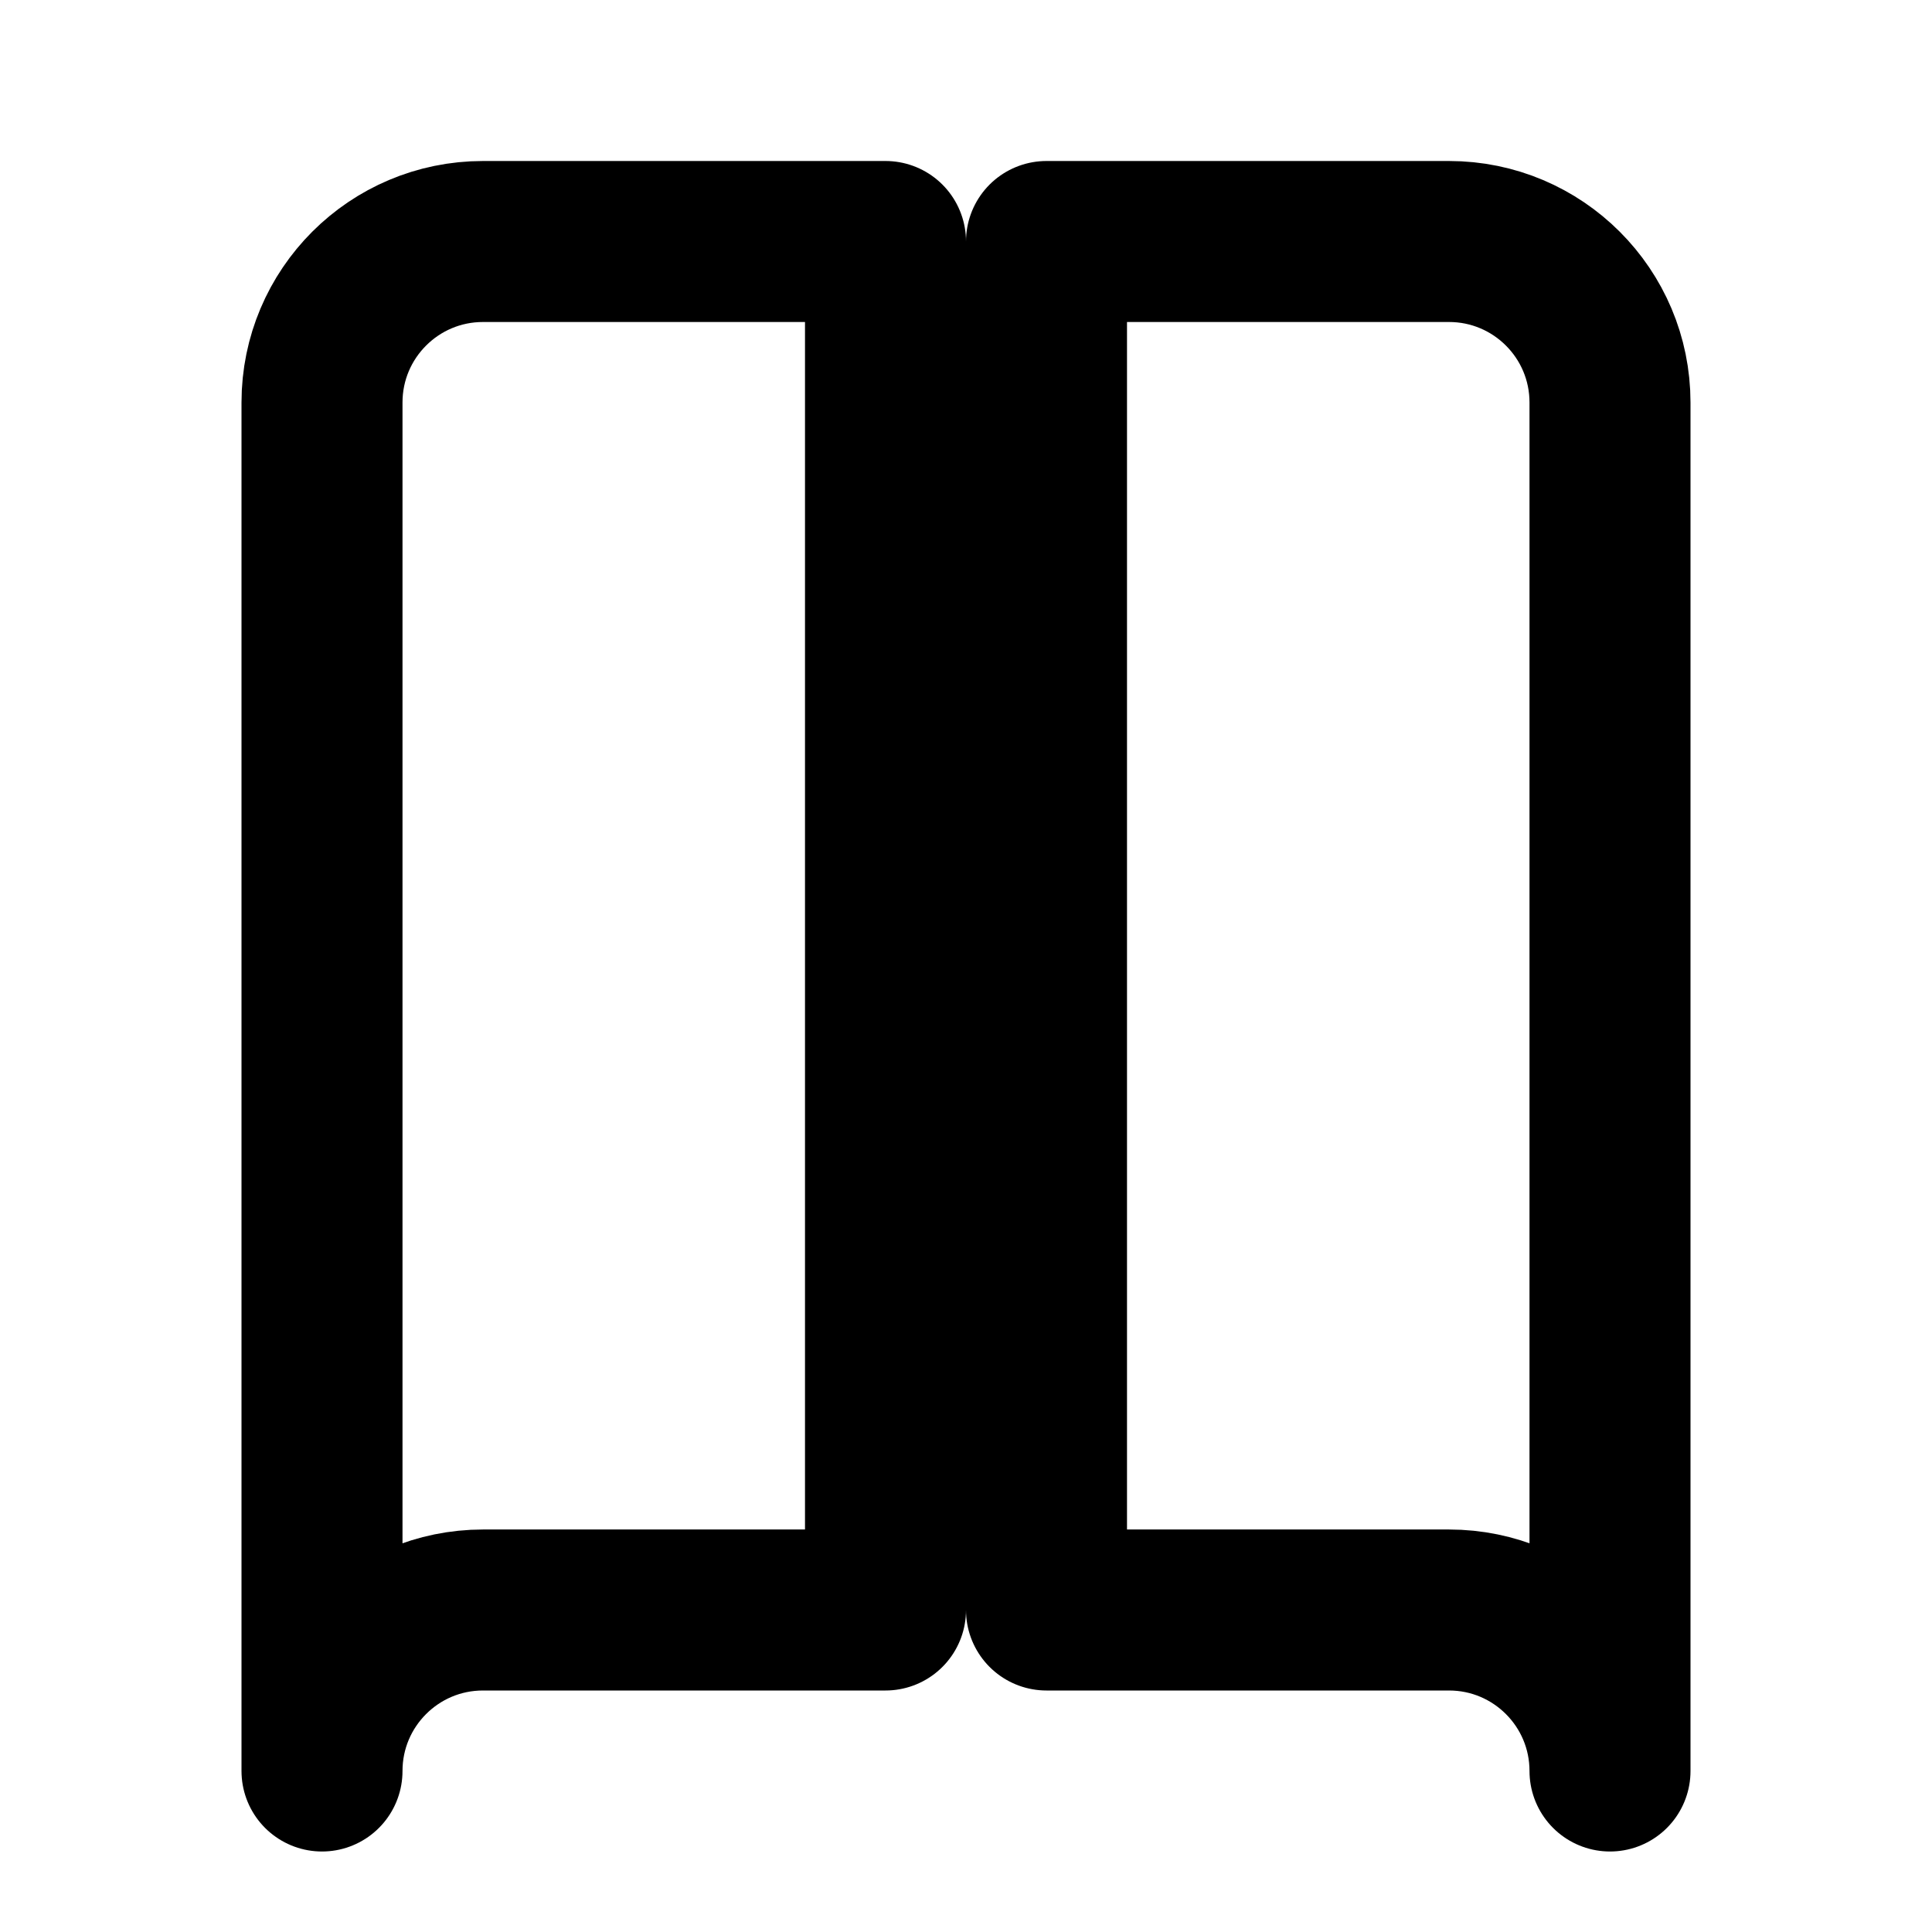
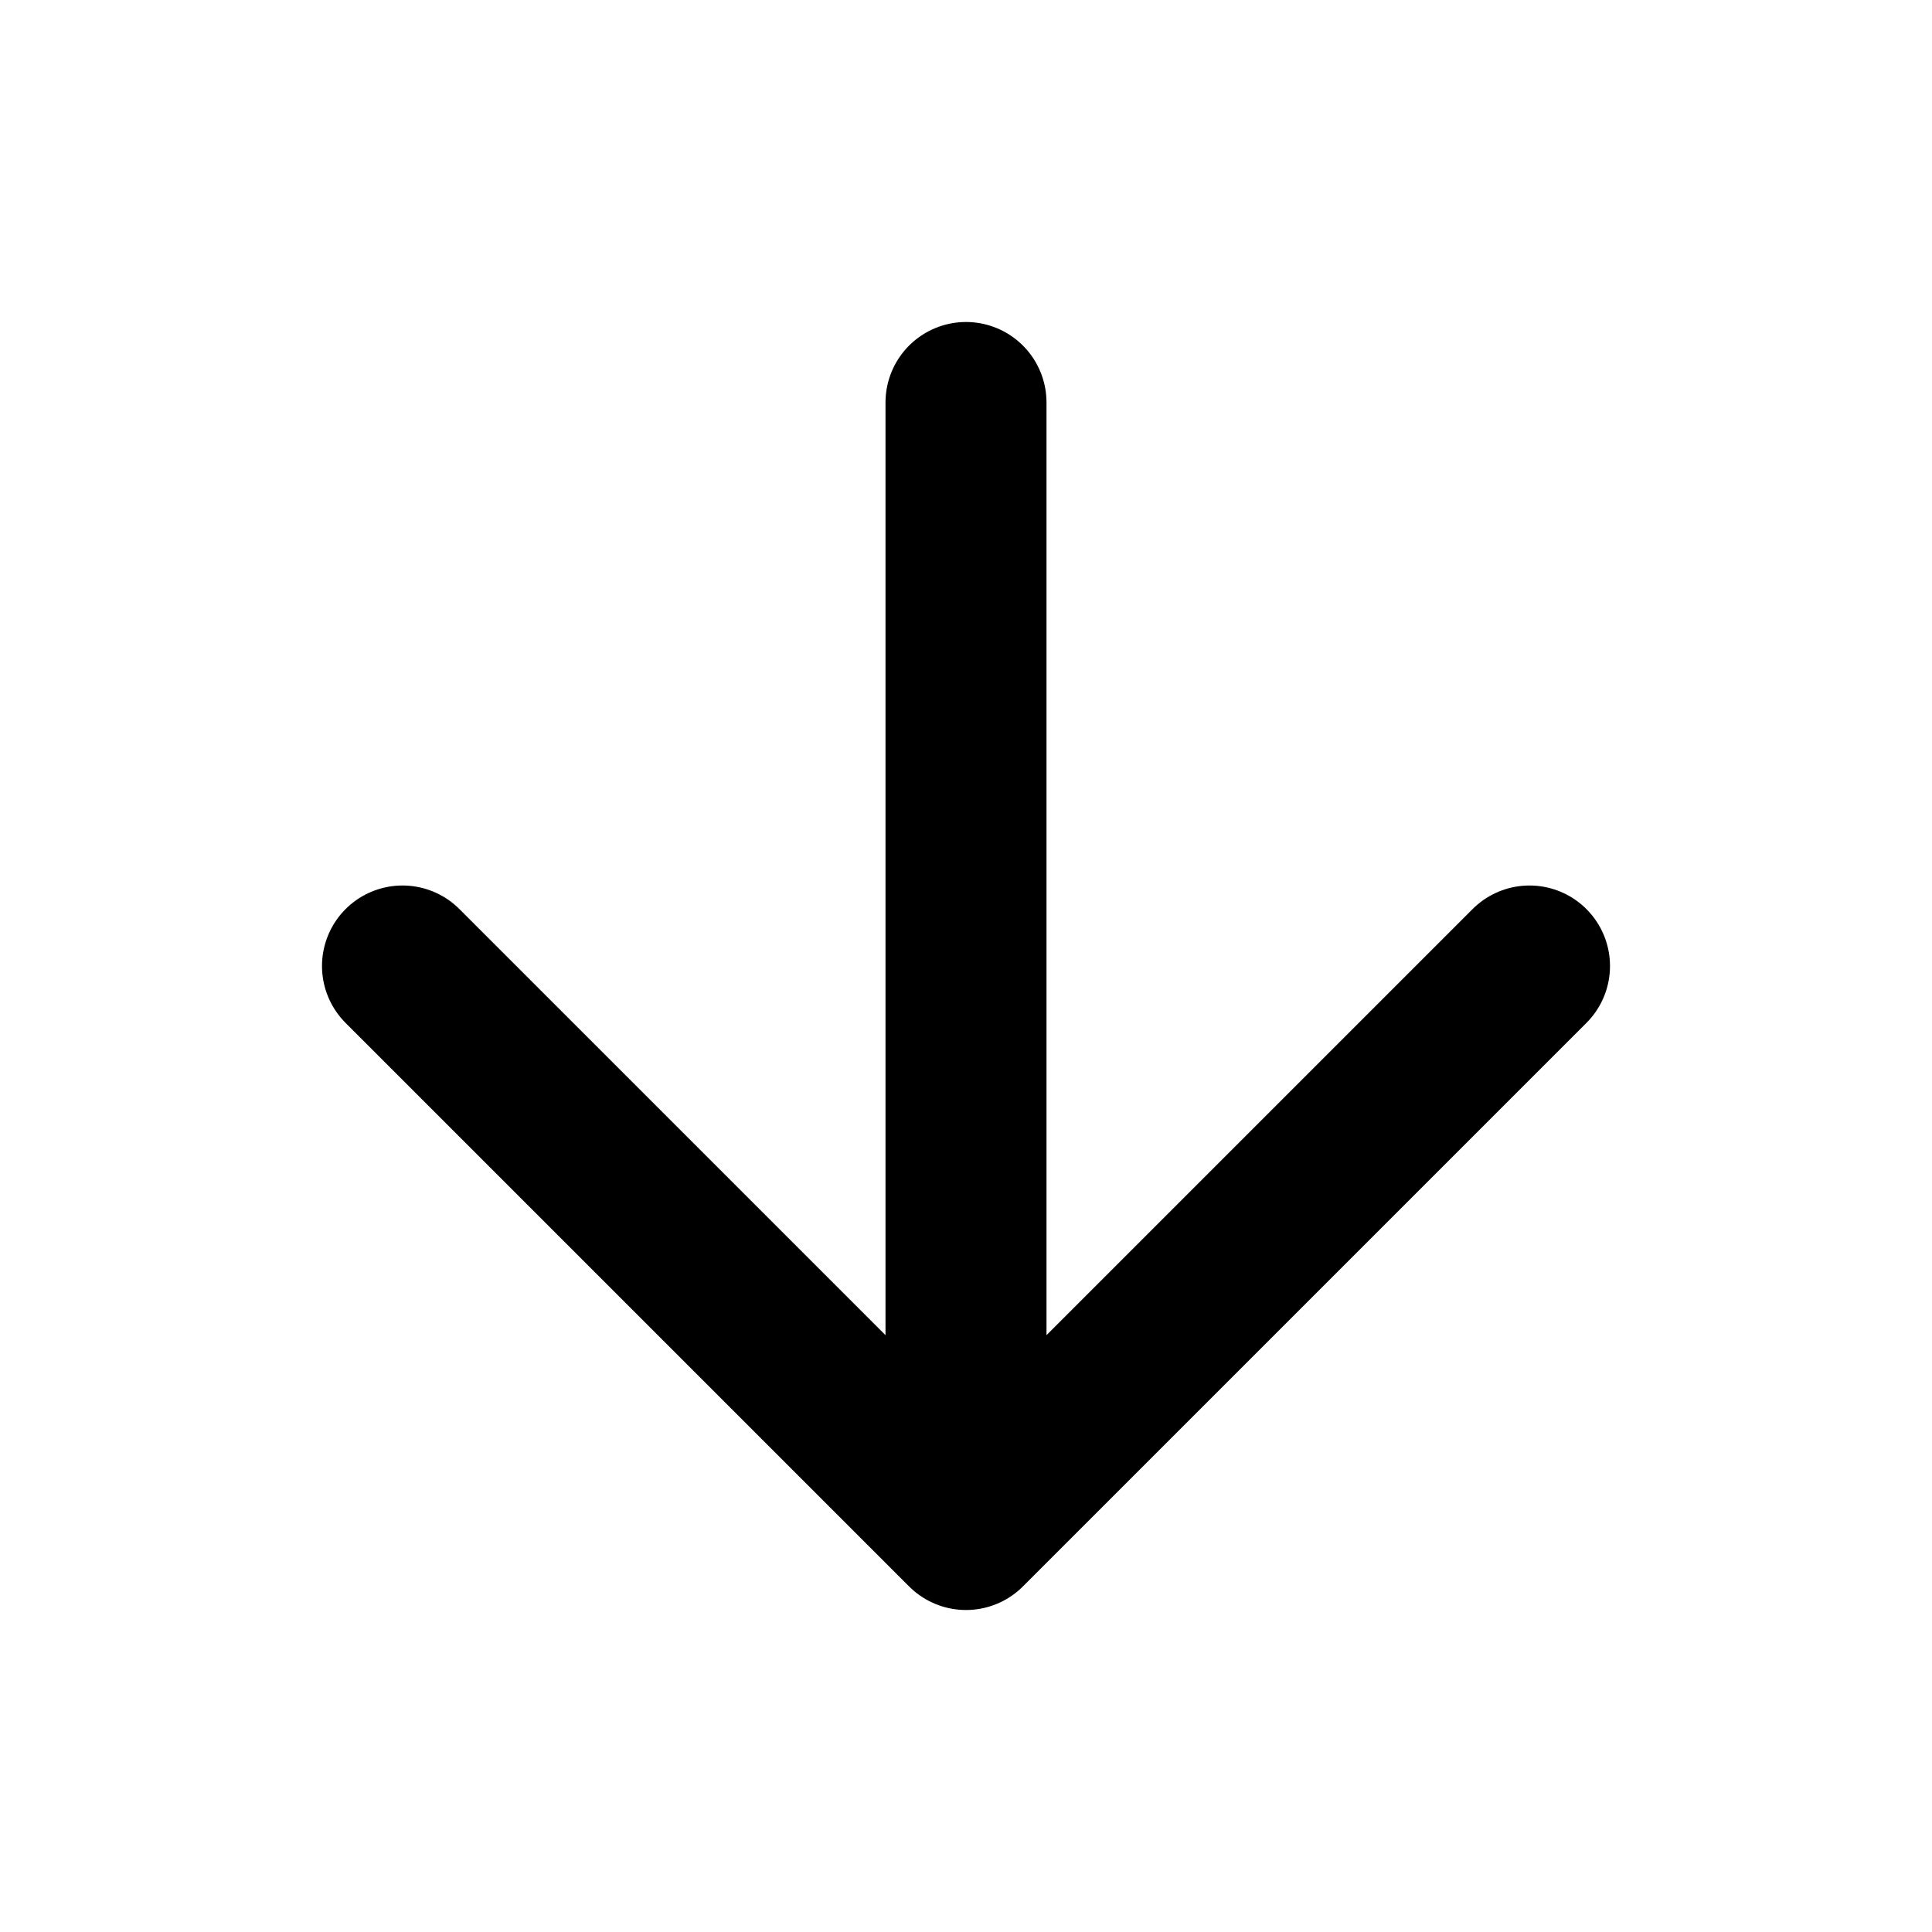
<svg xmlns="http://www.w3.org/2000/svg" viewBox="0 0 24 24" fill="none" stroke="currentColor" stroke-width="2" stroke-linecap="round" stroke-linejoin="round">
-   <path d="M4 5a2 2 0 0 1 2-2h5v17H6a2 2 0 0 0-2 2zM20 5a2 2 0 0 0-2-2h-5v17h5a2 2 0 0 1 2 2z" />
+   <path d="M12 5v14M19 12l-7 7-7-7" />
</svg>
